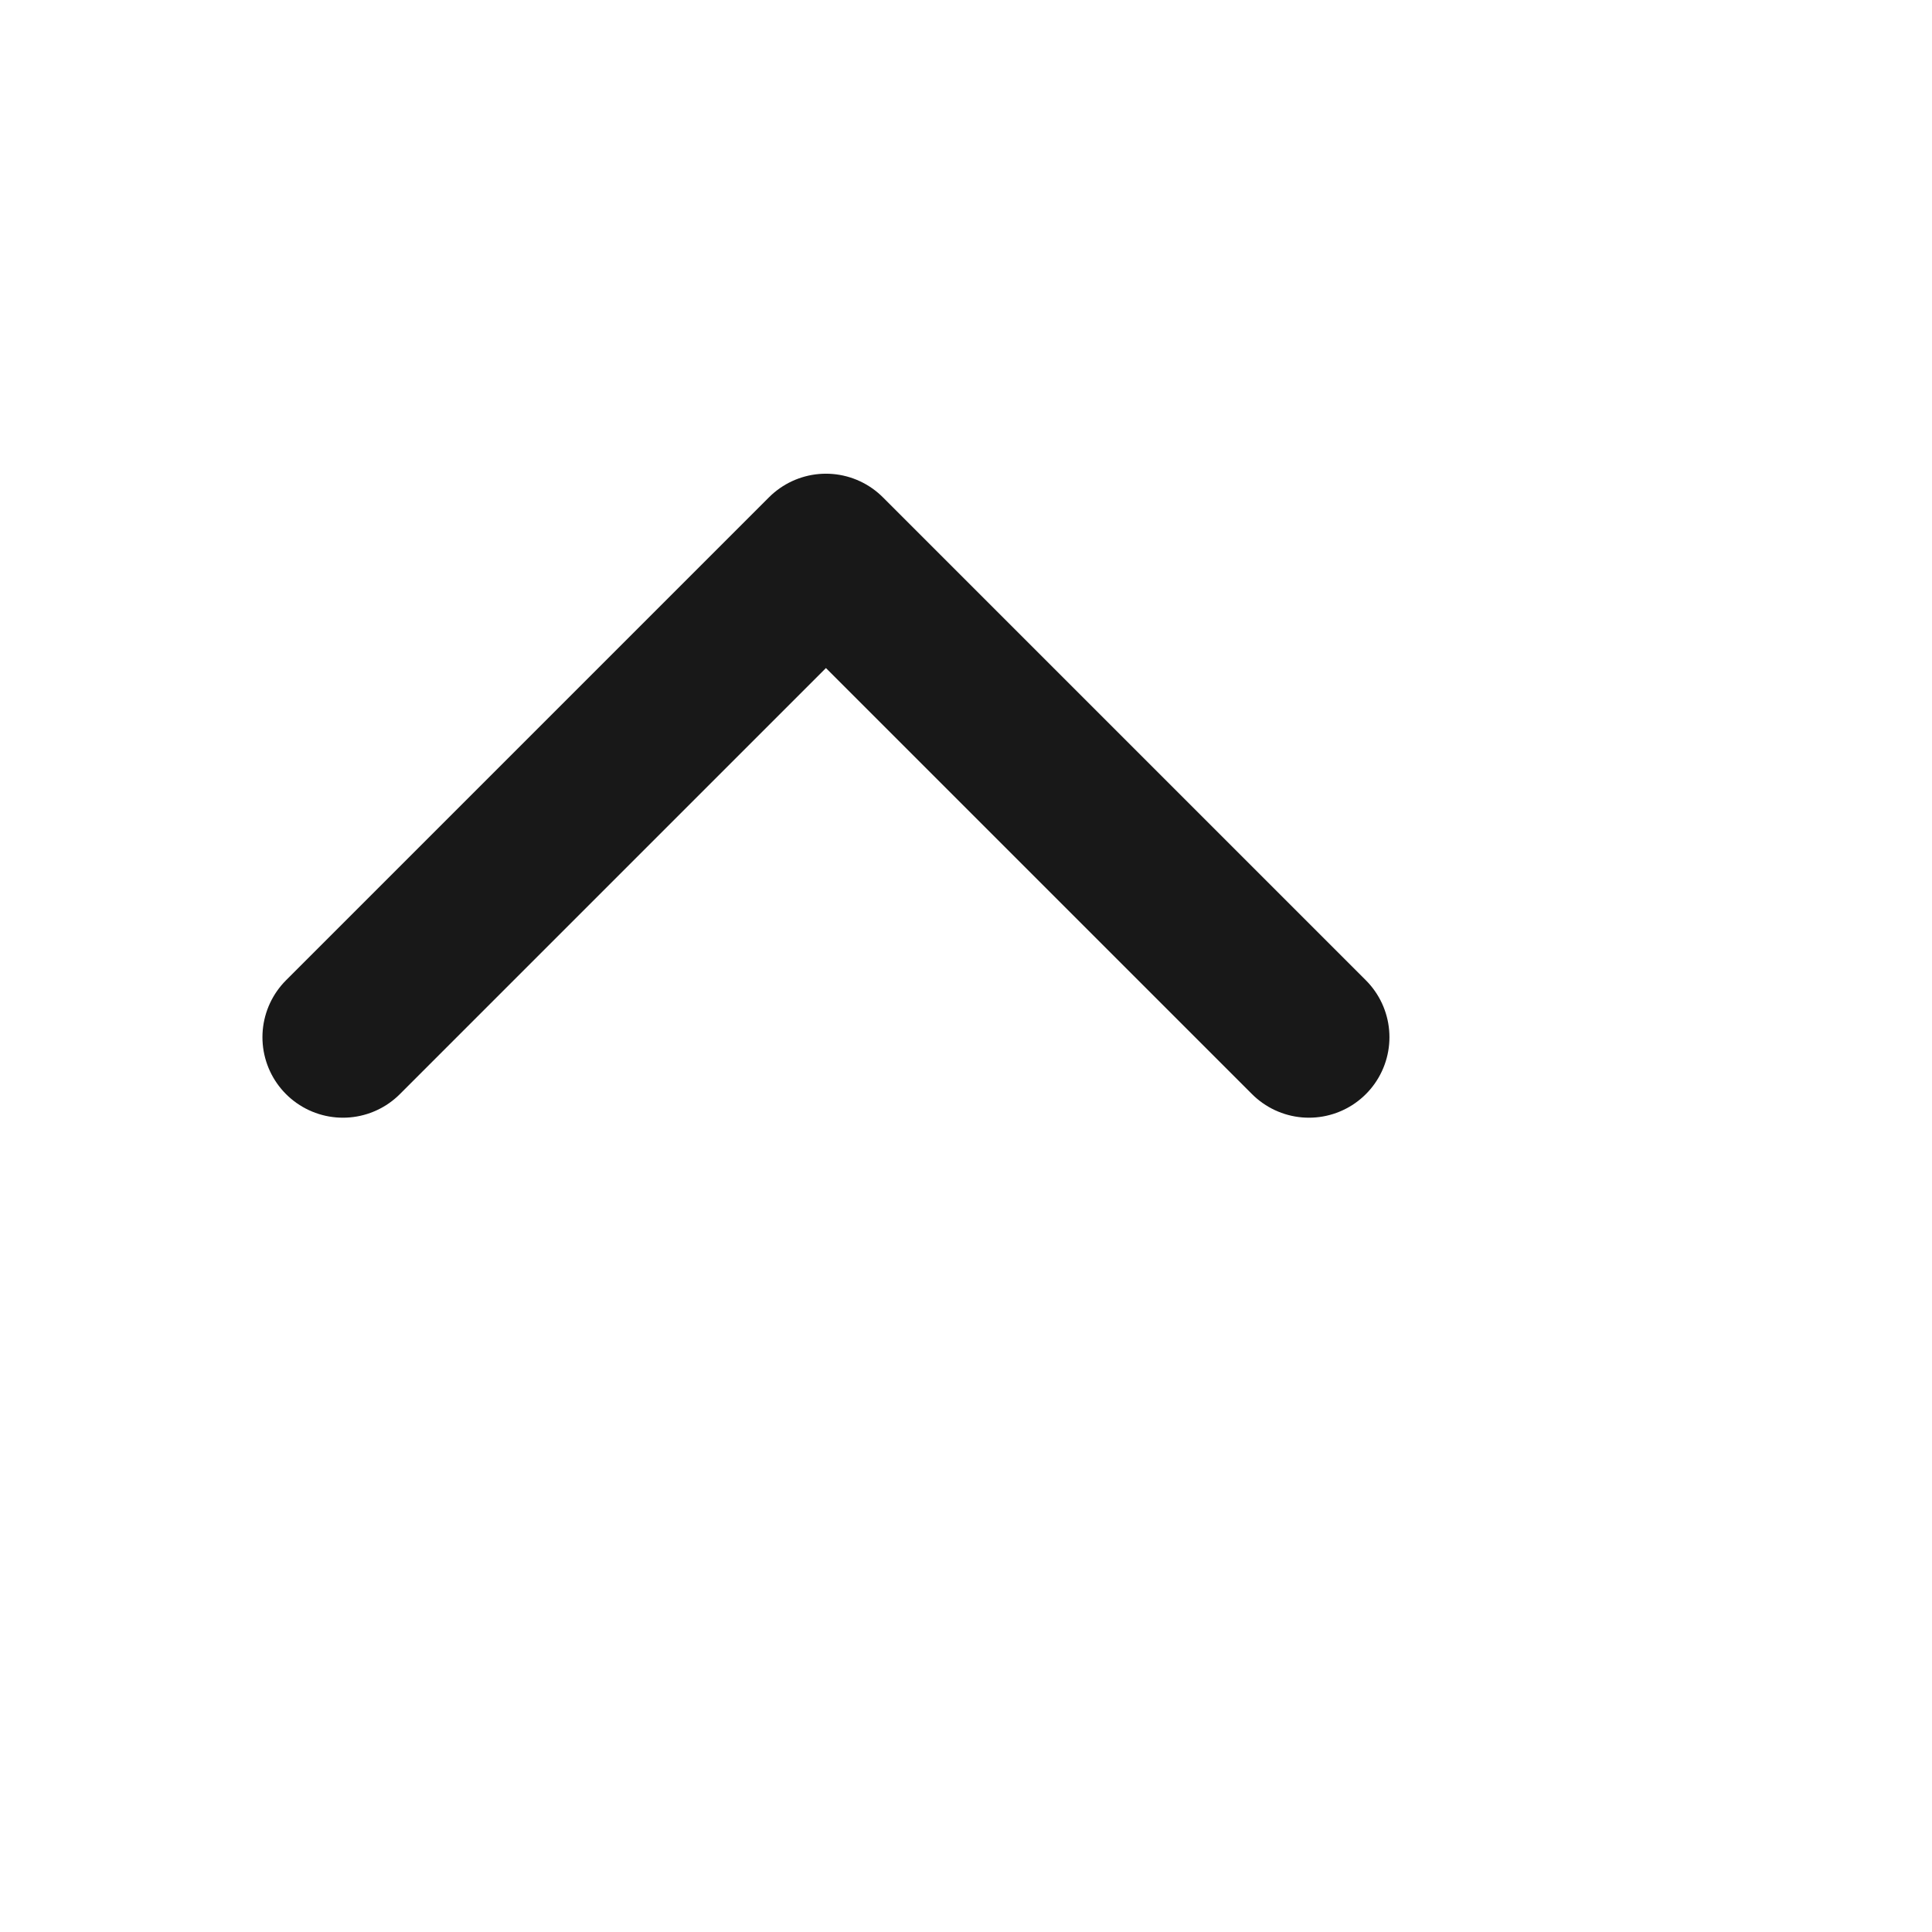
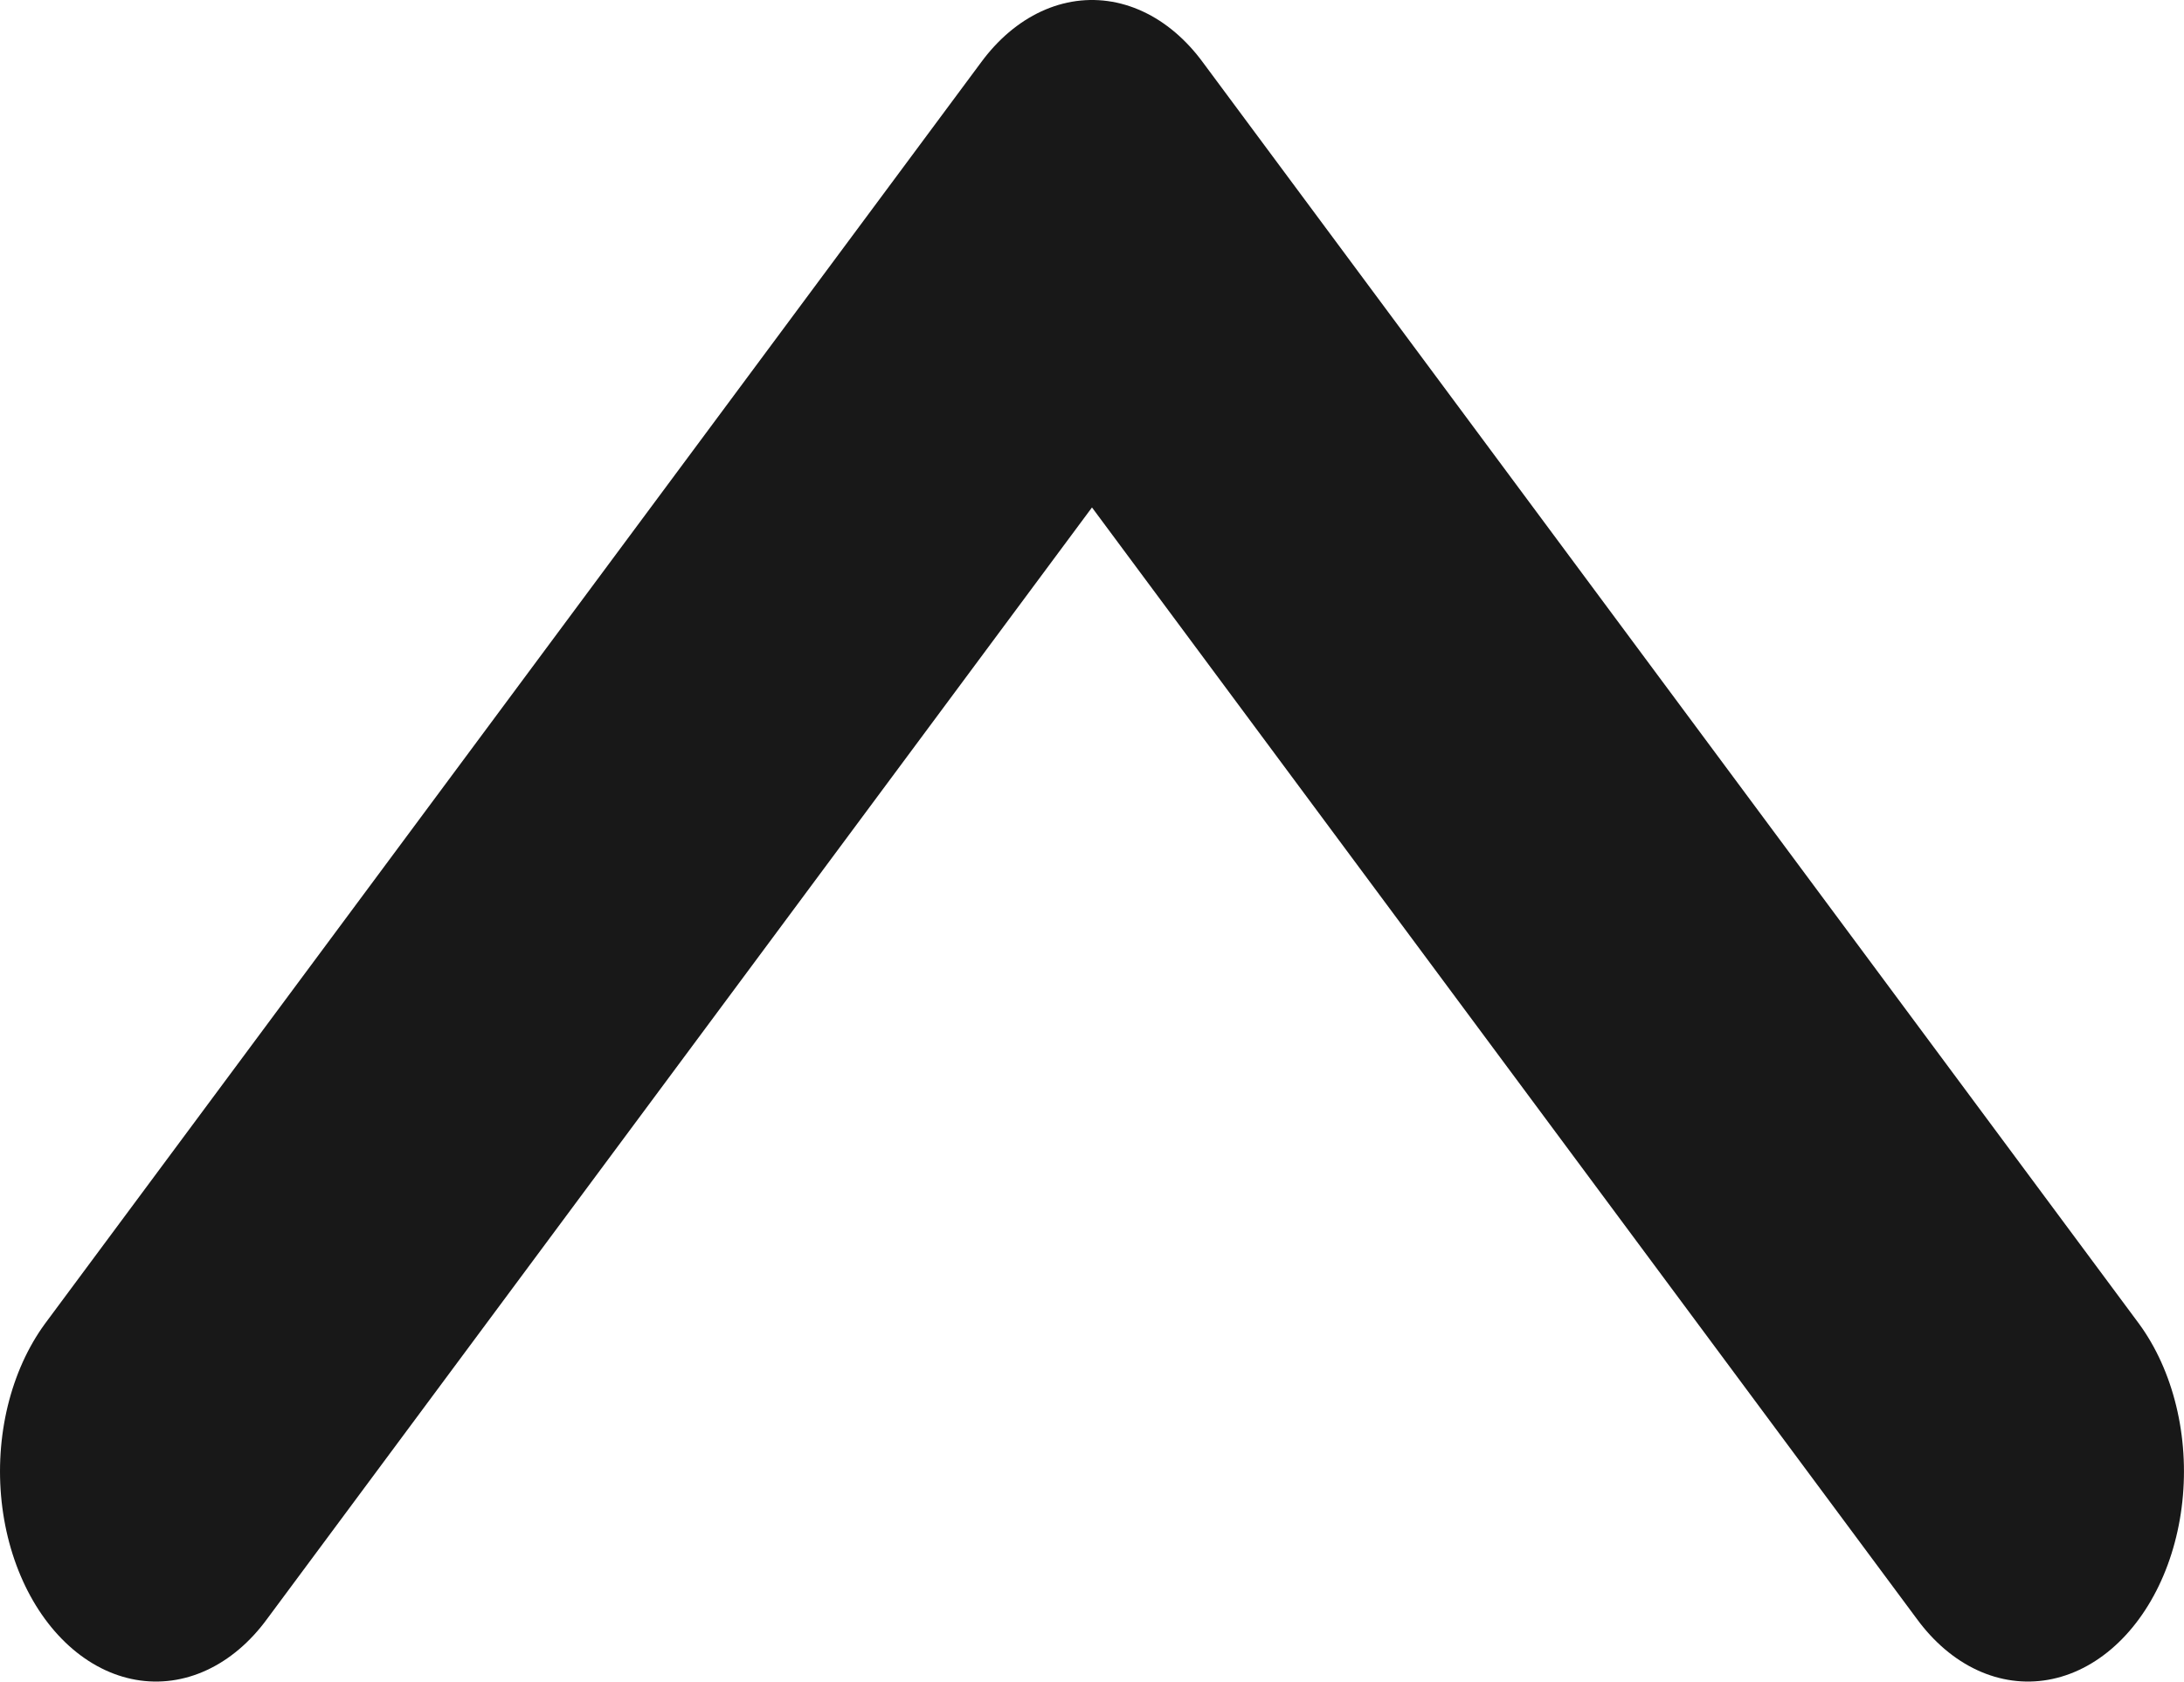
- <svg xmlns="http://www.w3.org/2000/svg" width="24" height="24" viewBox="0 0 24 24" fill="none" stroke="currentColor" stroke-width="2" stroke-linecap="round" stroke-linejoin="round" class="feather feather-chevron-up" version="1.1" id="svg4">
+ <svg xmlns="http://www.w3.org/2000/svg" width="12.006" height="9.242" viewBox="0 0 12.006 9.242" fill="none" stroke="currentColor" stroke-width="2" stroke-linecap="round" stroke-linejoin="round" class="feather feather-chevron-up" version="1.1" id="svg4">
  <defs id="defs8" />
-   <polyline points="18 15 12 9 6 15" id="polyline2" transform="translate(-1.739887,-2.115543)" style="stroke:#181818;stroke-opacity:1" />
+   <polyline points="18 15 12 9 6 15" id="polyline2" transform="matrix(0.8575563,0,0,1.155278,-4.287781,-9.242275)" style="stroke:#181818;stroke-opacity:1" />
</svg>
